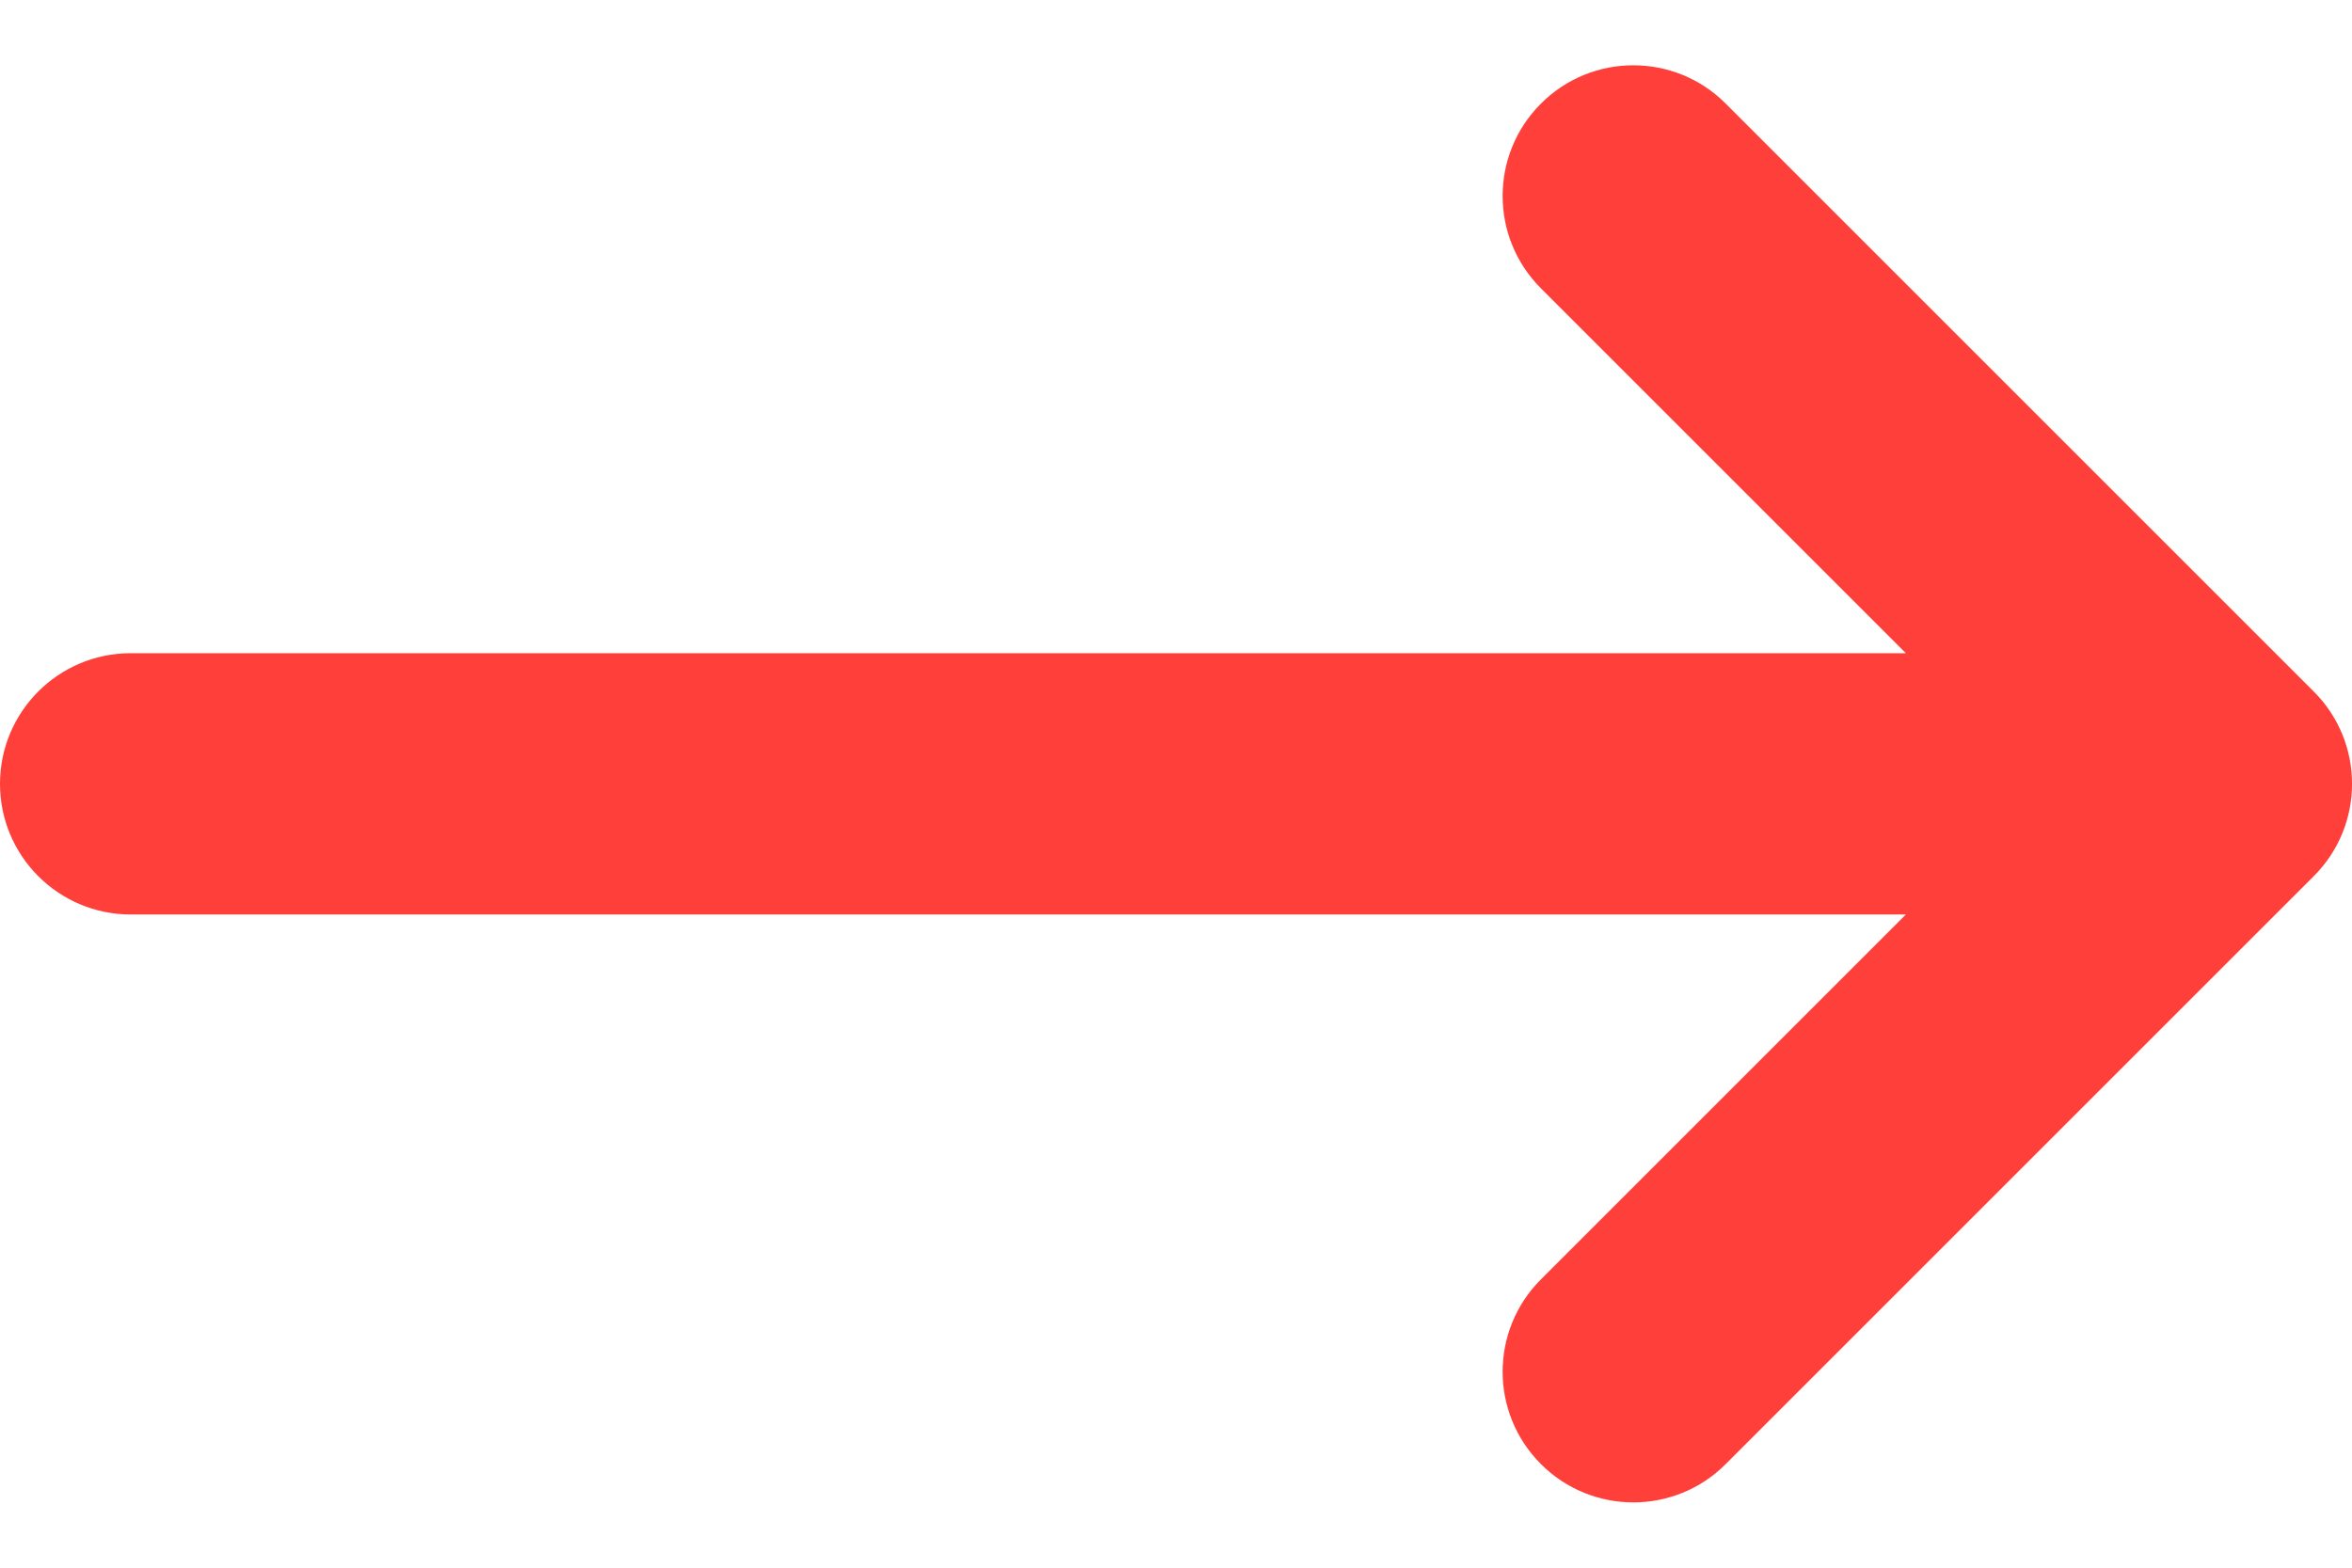
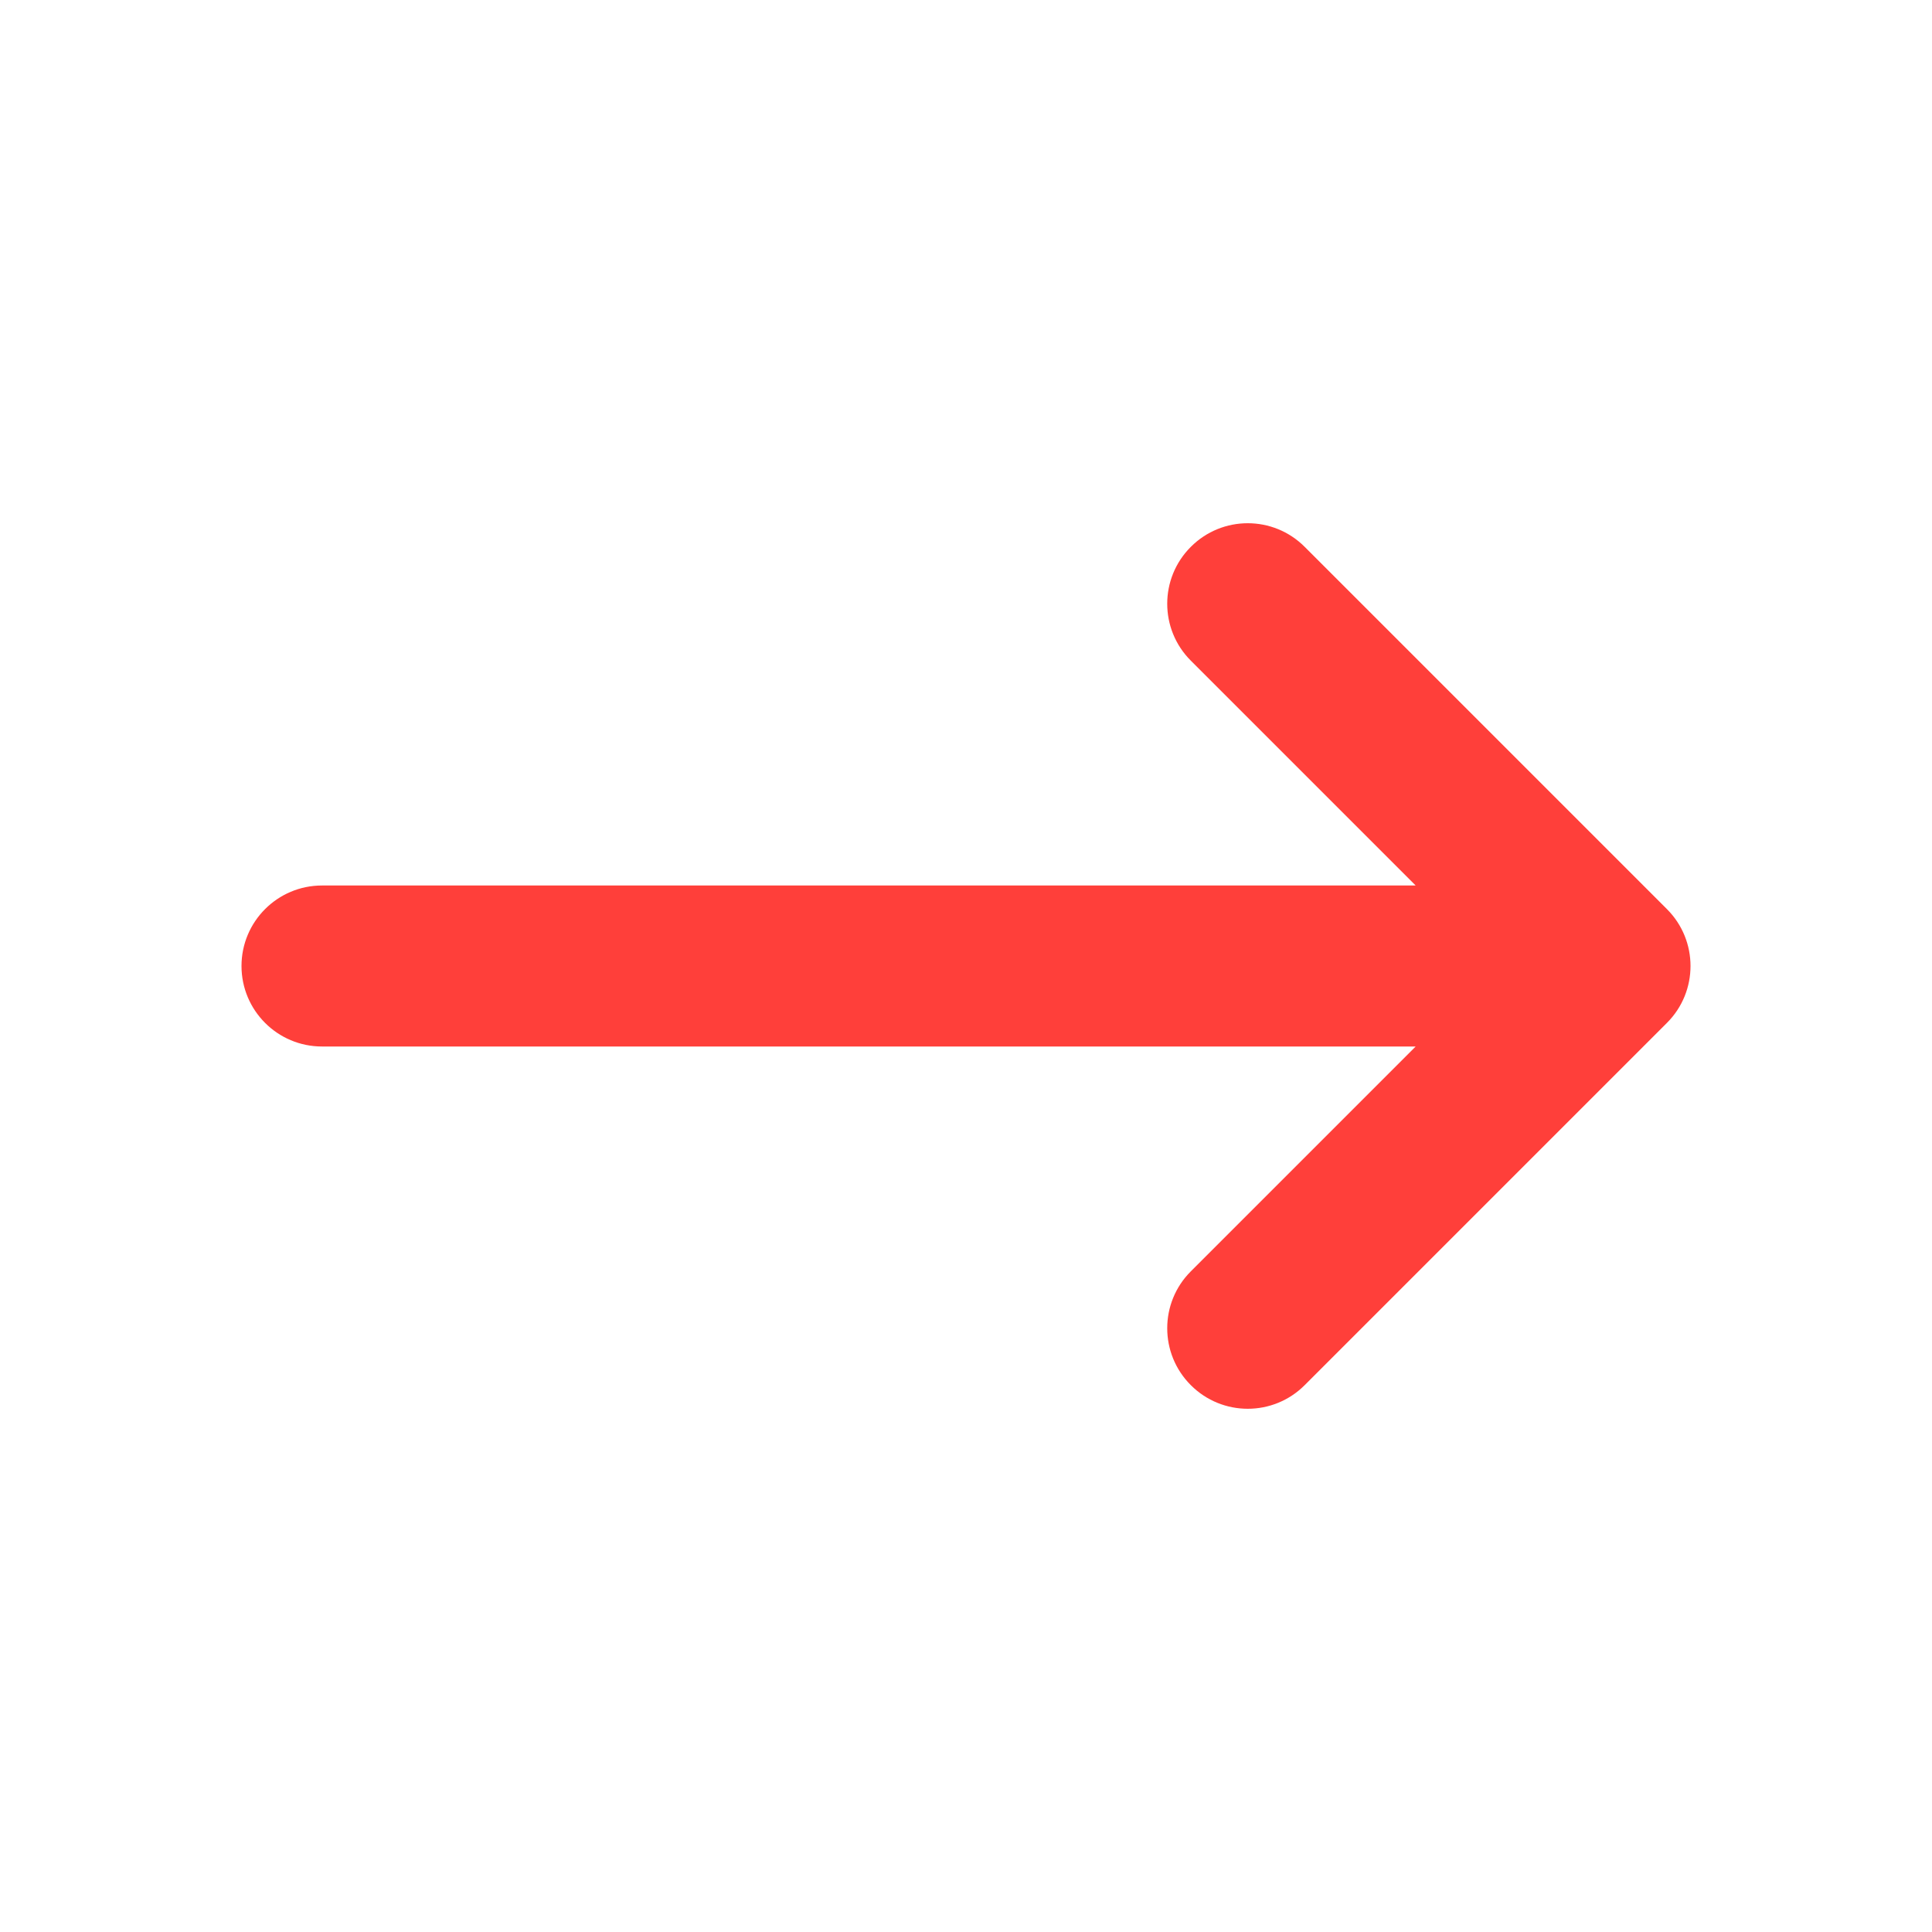
- <svg xmlns="http://www.w3.org/2000/svg" width="18" height="12" viewBox="0 0 18 12" fill="none">
-   <path fill-rule="evenodd" clip-rule="evenodd" d="M11.793 0.793C12.183 0.402 12.817 0.402 13.207 0.793L17.707 5.293C18.098 5.683 18.098 6.317 17.707 6.707L13.207 11.207C12.817 11.598 12.183 11.598 11.793 11.207C11.402 10.817 11.402 10.183 11.793 9.793L14.586 7H1C0.448 7 0 6.552 0 6C0 5.448 0.448 5 1 5H14.586L11.793 2.207C11.402 1.817 11.402 1.183 11.793 0.793Z" fill="#FF3F3A" />
+ <svg xmlns="http://www.w3.org/2000/svg" width="24" height="24" viewBox="0 0 24 24" fill="none">
+   <path fill-rule="evenodd" clip-rule="evenodd" d="M14.793 6.793C15.183 6.402 15.817 6.402 16.207 6.793L20.707 11.293C21.098 11.683 21.098 12.317 20.707 12.707L16.207 17.207C15.817 17.598 15.183 17.598 14.793 17.207C14.402 16.817 14.402 16.183 14.793 15.793L17.586 13H4C3.448 13 3 12.552 3 12C3 11.448 3.448 11 4 11H17.586L14.793 8.207C14.402 7.817 14.402 7.183 14.793 6.793Z" fill="#FF3F3A" />
</svg>
